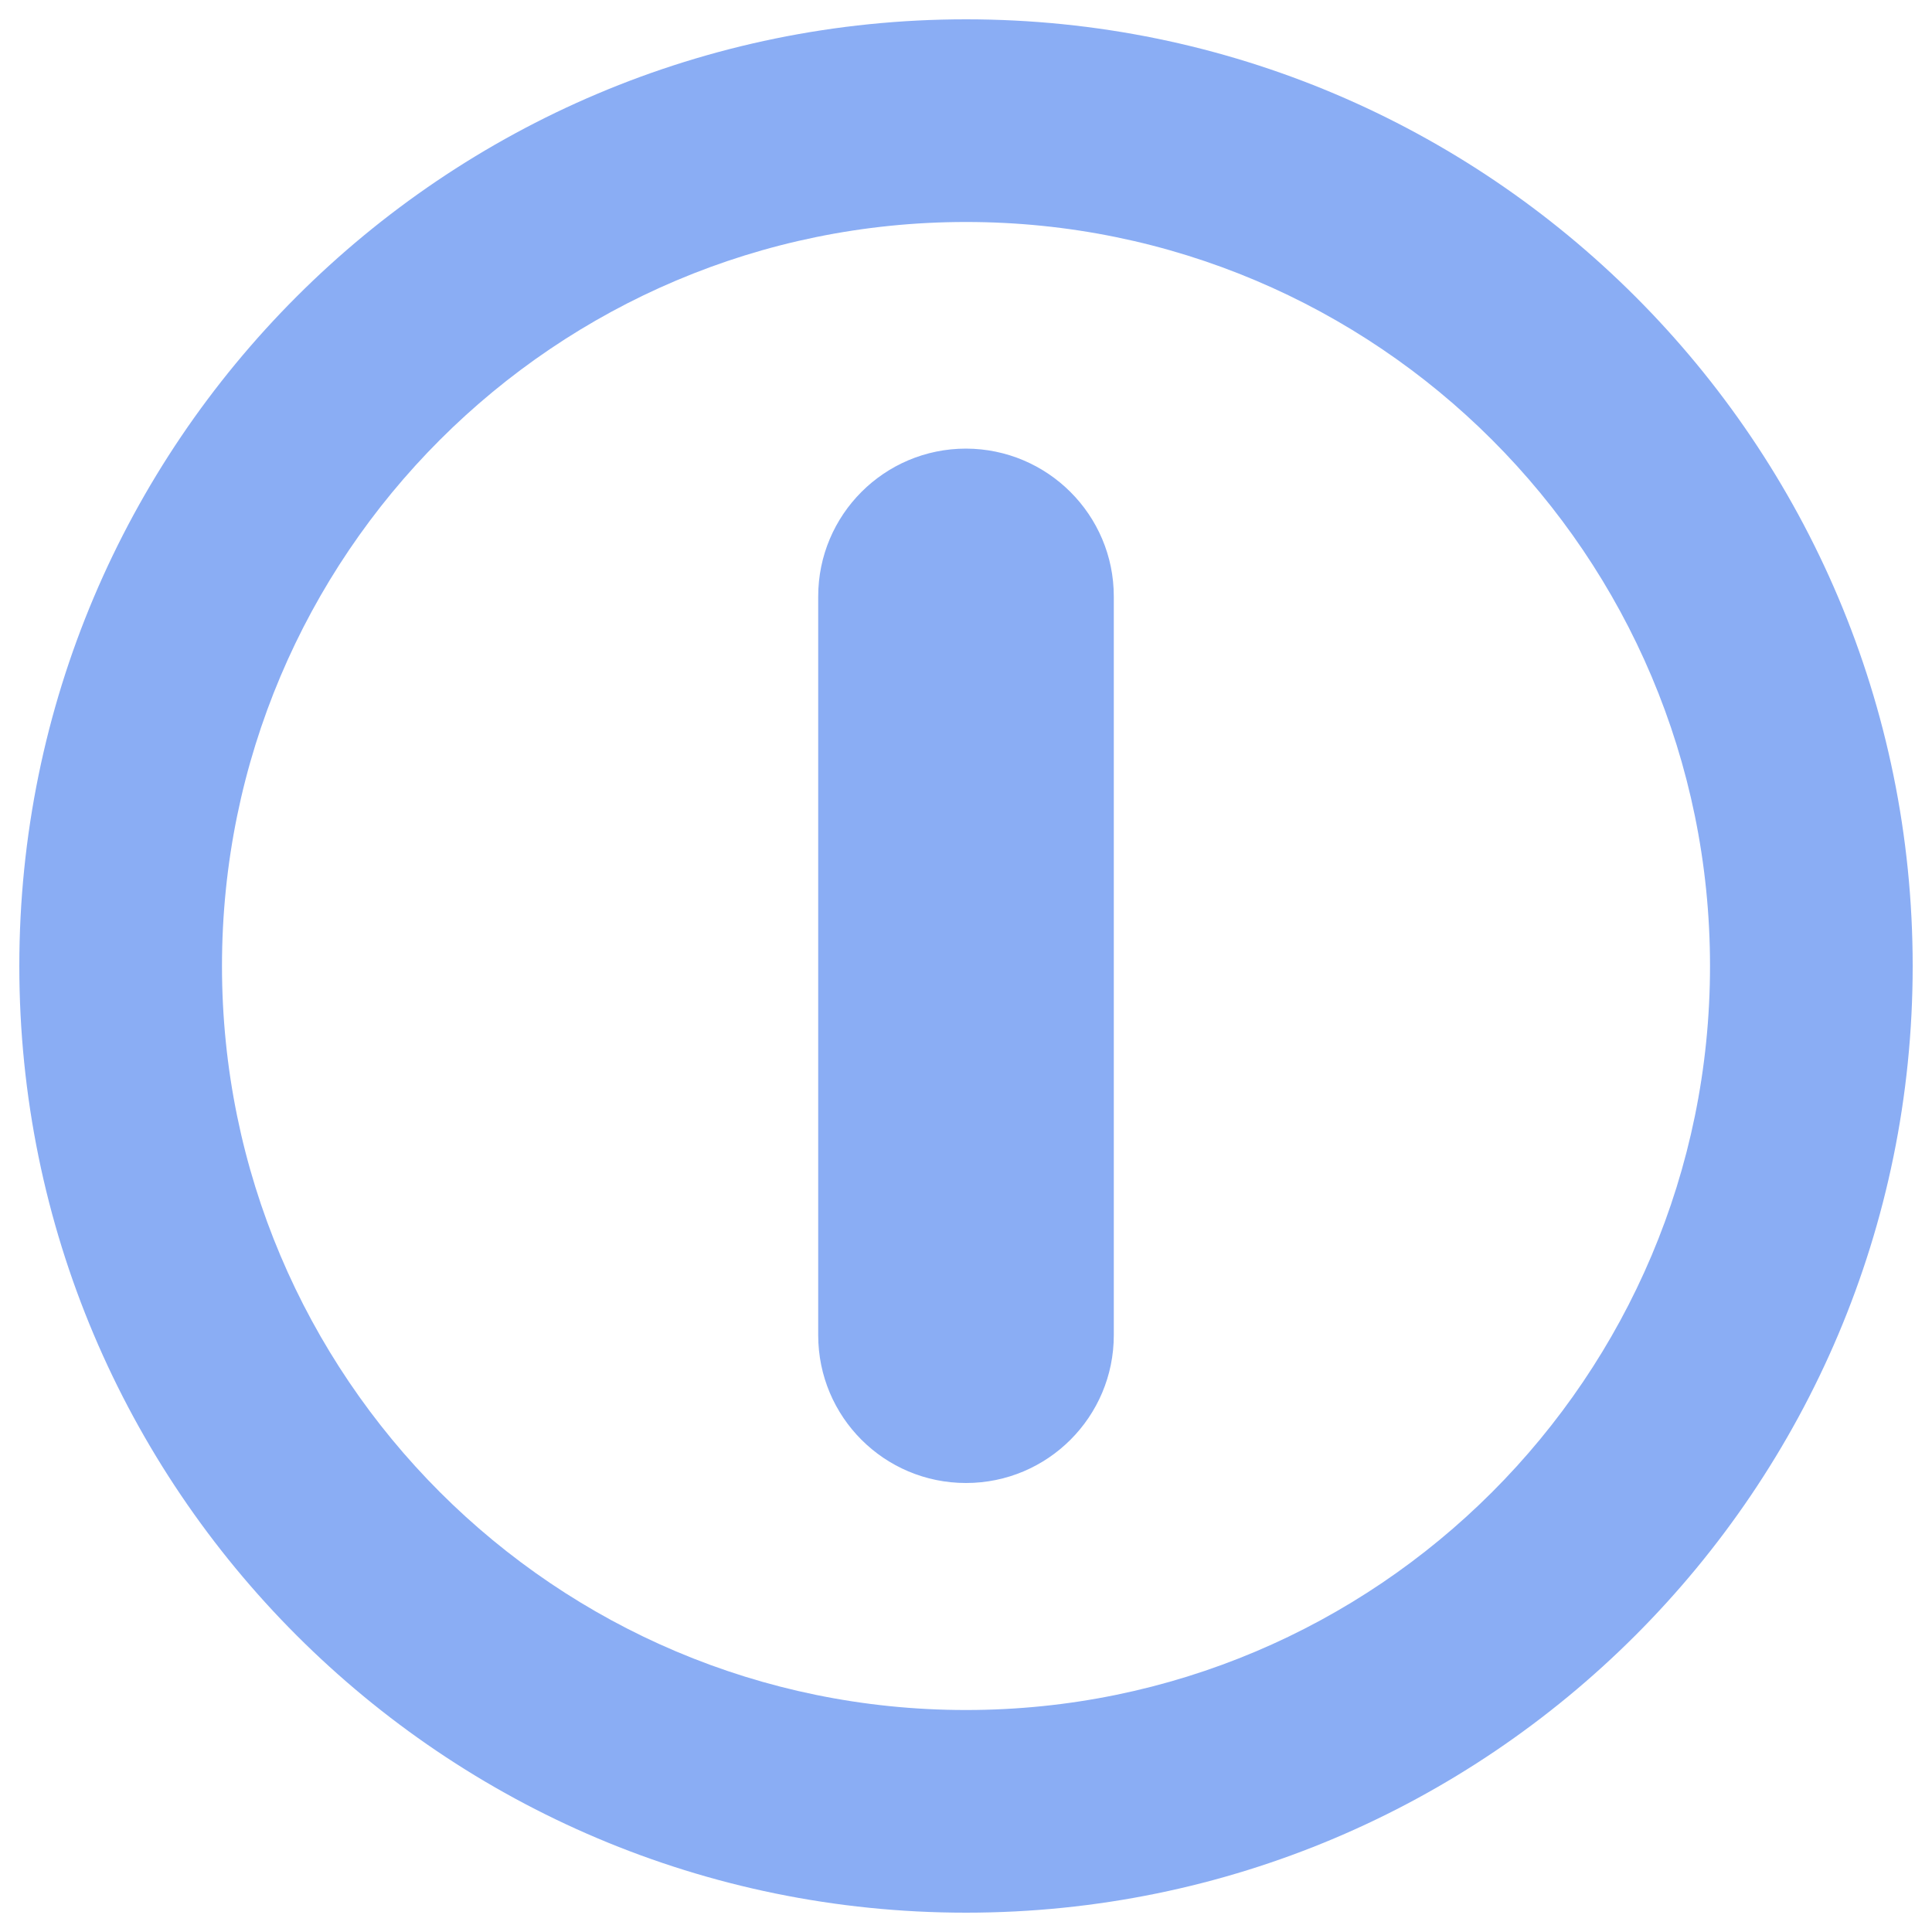
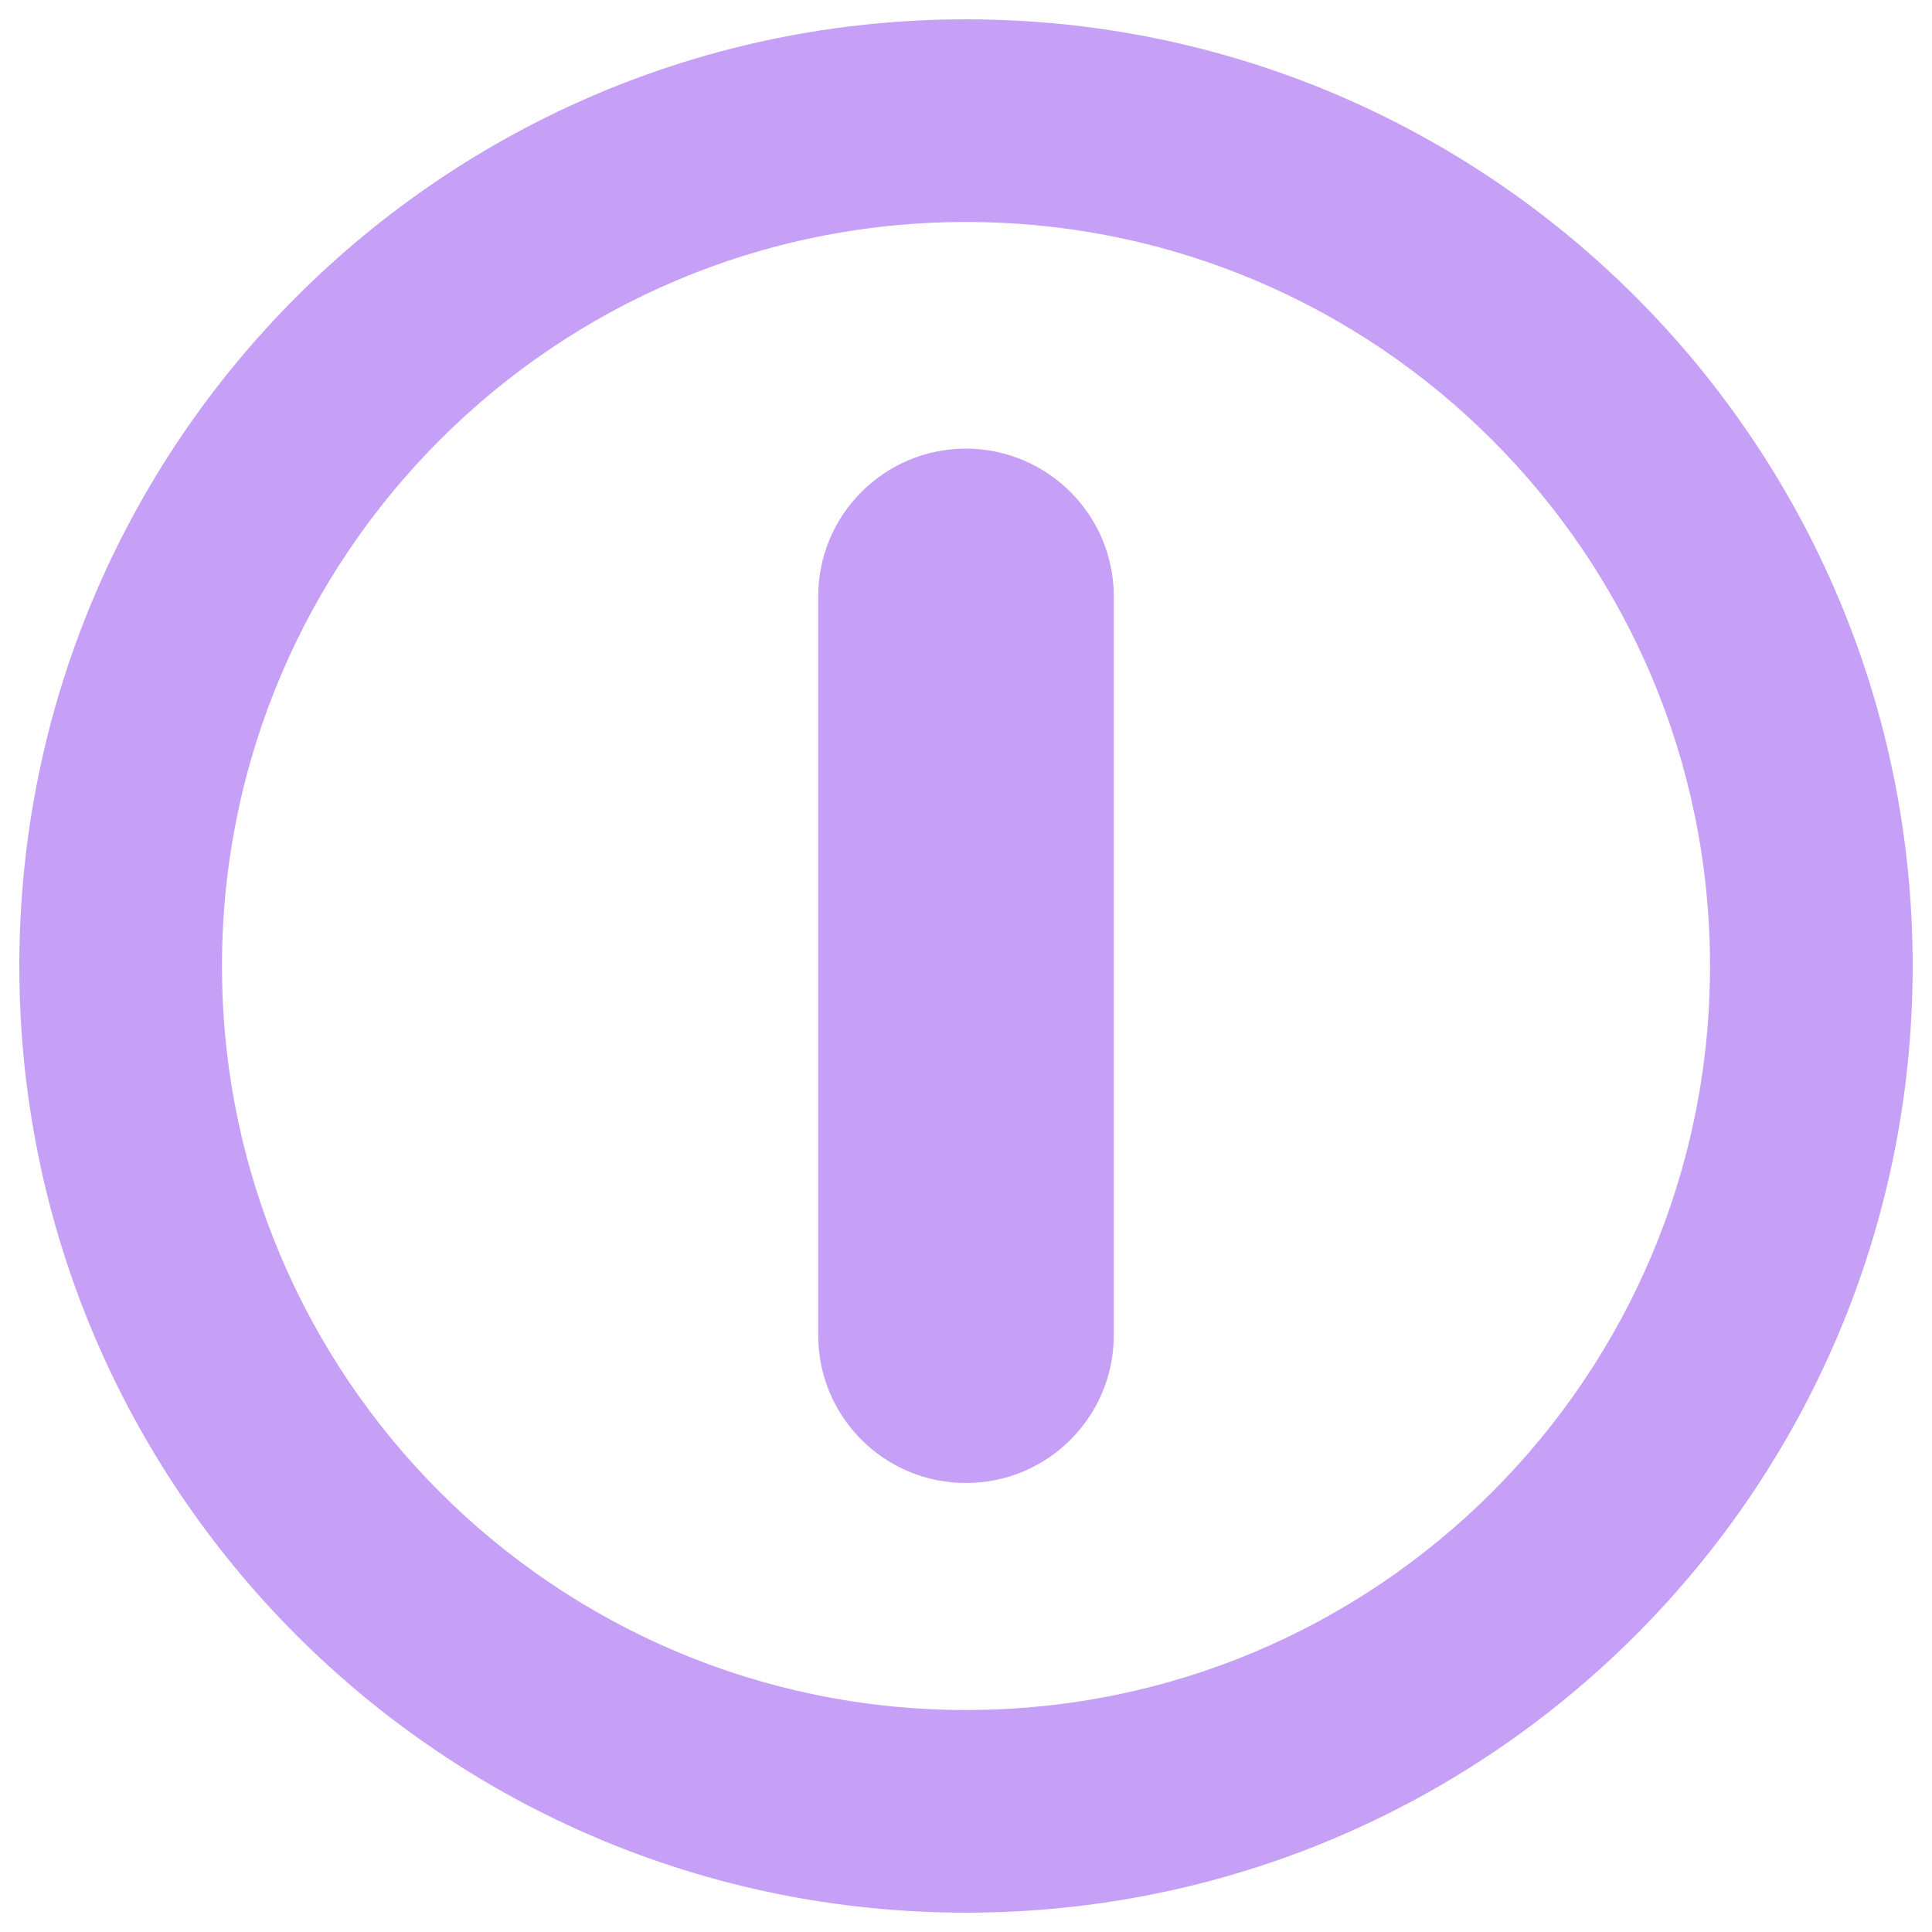
- <svg xmlns="http://www.w3.org/2000/svg" fill="#8aadf4" version="1.1" x="0px" y="0px" viewBox="0 0 1000 1000" enable-background="new 0 0 1000 1000" xml:space="preserve">
+ <svg xmlns="http://www.w3.org/2000/svg" fill="#c6a0f6" version="1.1" x="0px" y="0px" viewBox="0 0 1000 1000" enable-background="new 0 0 1000 1000" xml:space="preserve">
  <g>
    <g>
      <path d="M500,10C229.4,10,10,229.4,10,500s219.4,490,490,490s490-219.4,490-490S770.6,10,500,10z M500,885.1c-212.7,0-385.1-172.4-385.1-385.1S287.3,114.9,500,114.9S885.1,287.3,885.1,500S712.7,885.1,500,885.1z M576.5,308.7v382.4c0,42.2-34.2,76.5-76.5,76.5c-42.3,0-76.5-34.2-76.5-76.5V308.7c0-42.2,34.2-76.5,76.5-76.5C542.2,232.3,576.5,266.5,576.5,308.7z" />
    </g>
    <g />
    <g />
    <g />
    <g />
    <g />
    <g />
    <g />
    <g />
    <g />
    <g />
    <g />
    <g />
    <g />
    <g />
    <g />
  </g>
</svg>
